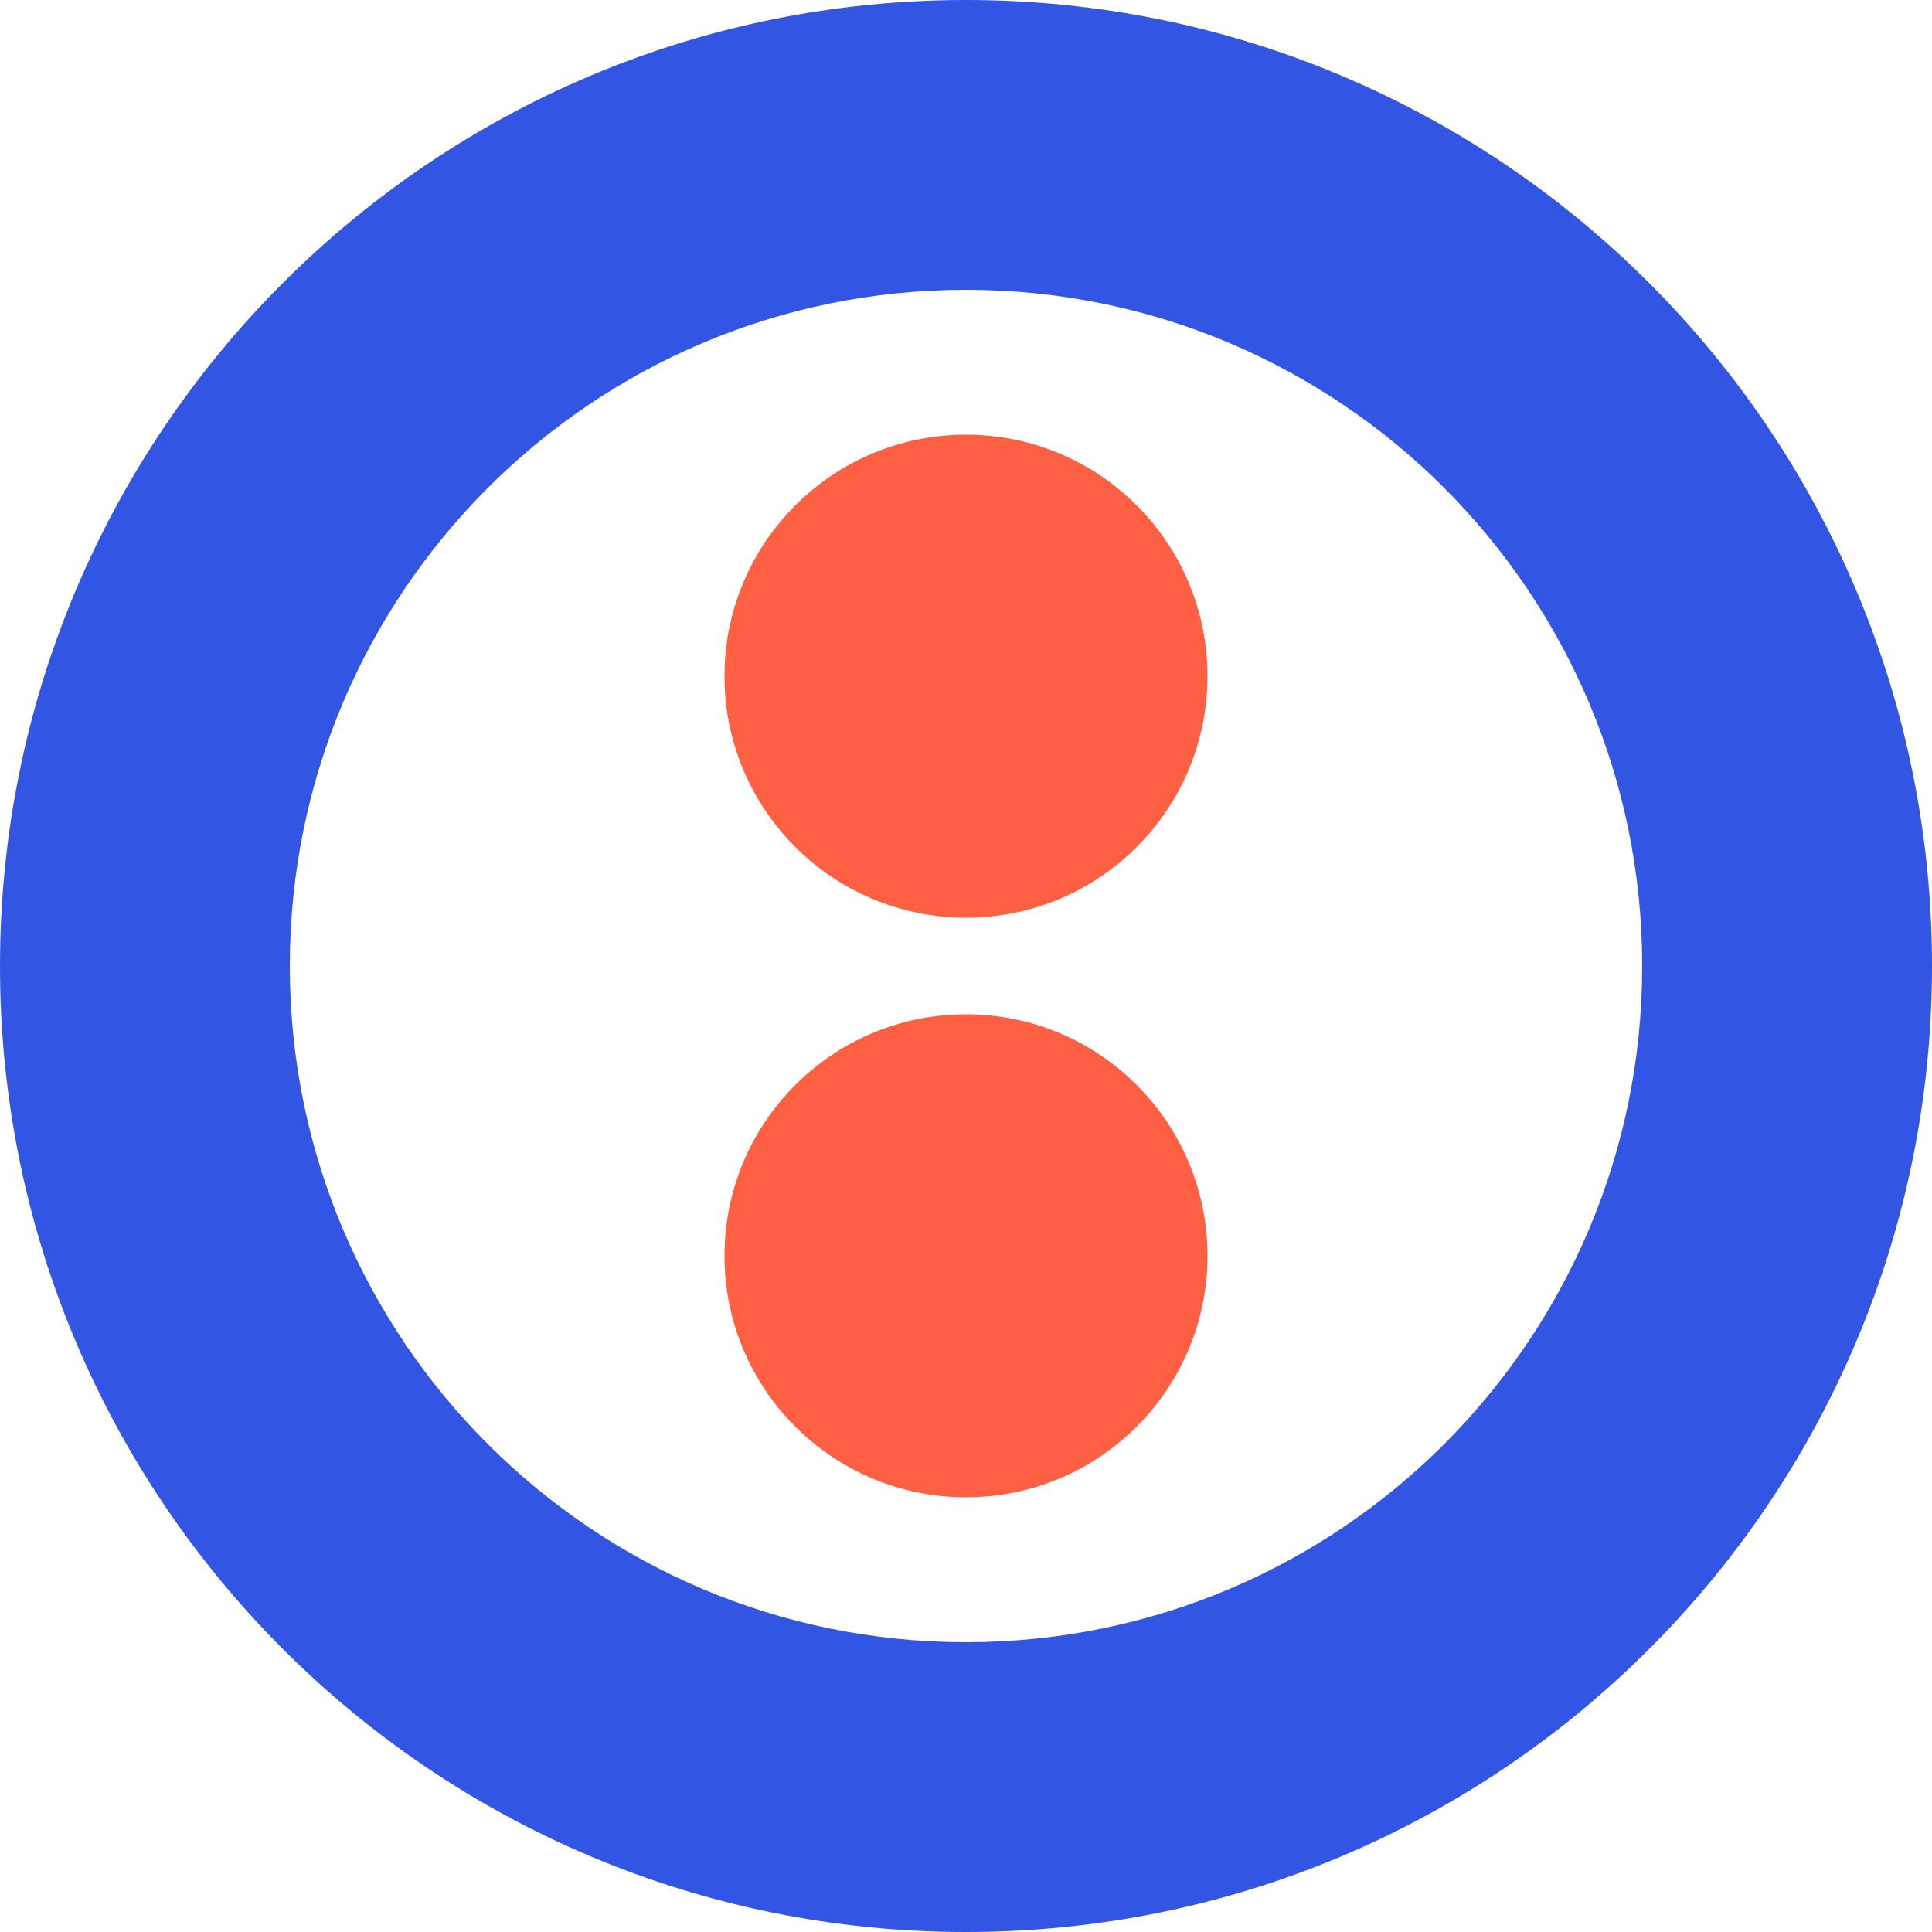
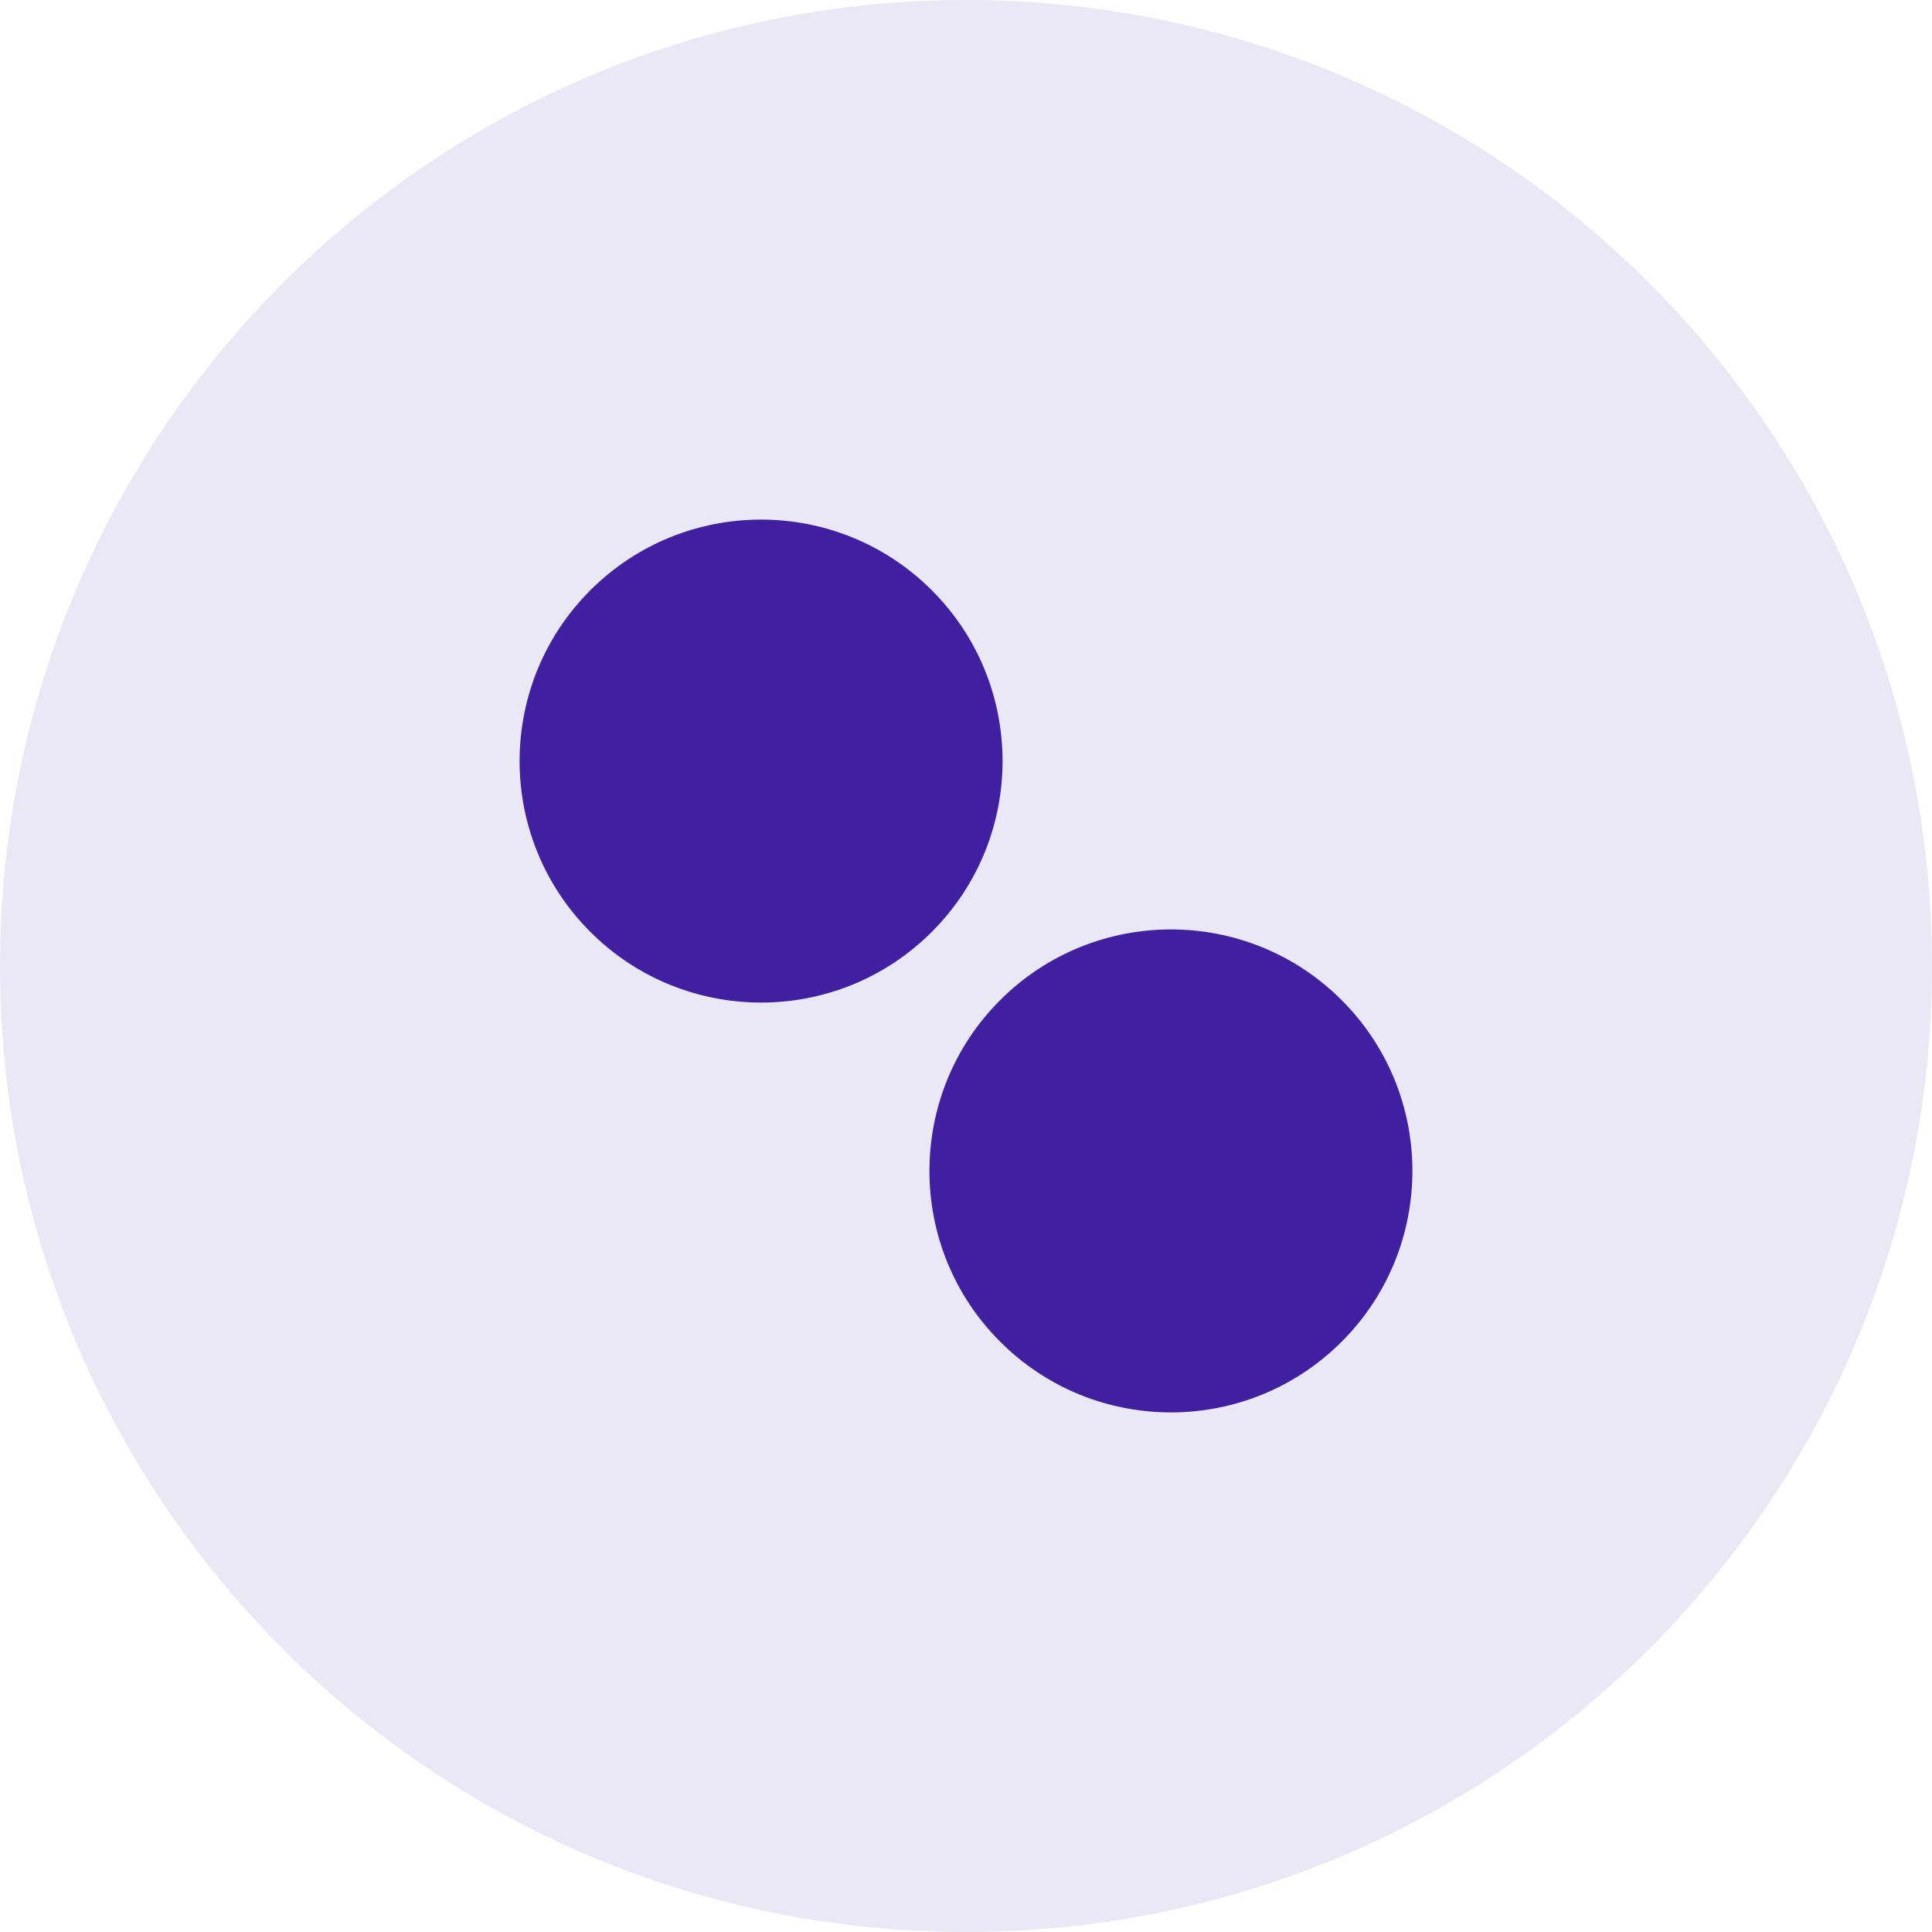
- <svg xmlns="http://www.w3.org/2000/svg" width="48" height="48" viewBox="0 0 40 40" version="1.1">
-   <path d="M20,0 C31.046,0 40,8.954 40,20 C40,31.046 31.046,40 20,40 C8.954,40 0,31.046 0,20 C0,8.954 8.954,0 20,0 Z M20,6 C12.268,6 6,12.268 6,20 C6,27.732 12.268,34 20,34 C27.732,34 34,27.732 34,20 C34,12.268 27.732,6 20,6 Z" id="Combined-Shape" fill="#3355E3" />
-   <circle id="Oval-Copy-3" fill="#FF5F42" cx="20" cy="26" r="5" />
-   <circle id="Oval-Copy-4" fill="#FF5F42" cx="20" cy="14" r="5" />
+ <svg xmlns="http://www.w3.org/2000/svg" viewBox="0 0 40 40" version="1.1">
+   <g id="Site" stroke="none" stroke-width="1" fill="none" fill-rule="evenodd">
+     <g id="Main-Copy" transform="translate(-900, -2319)">
+       <g id="accessibilite" transform="translate(900, 2319)">
+         <circle id="Cercle" fill="#EBE8F5" cx="20" cy="20" r="20" />
+         <path d="M20,21 C22.761,21 25,23.239 25,26 C25,28.761 22.761,31 20,31 C17.239,31 15,28.761 15,26 C15,23.239 17.239,21 20,21 Z M20,9 C22.761,9 25,11.239 25,14 C25,16.761 22.761,19 20,19 C17.239,19 15,16.761 15,14 C15,11.239 17.239,9 20,9 Z" id="Forme" fill="#4020A0" transform="translate(20, 20) rotate(-45) translate(-20, -20) " />
+       </g>
+     </g>
+   </g>
</svg>
